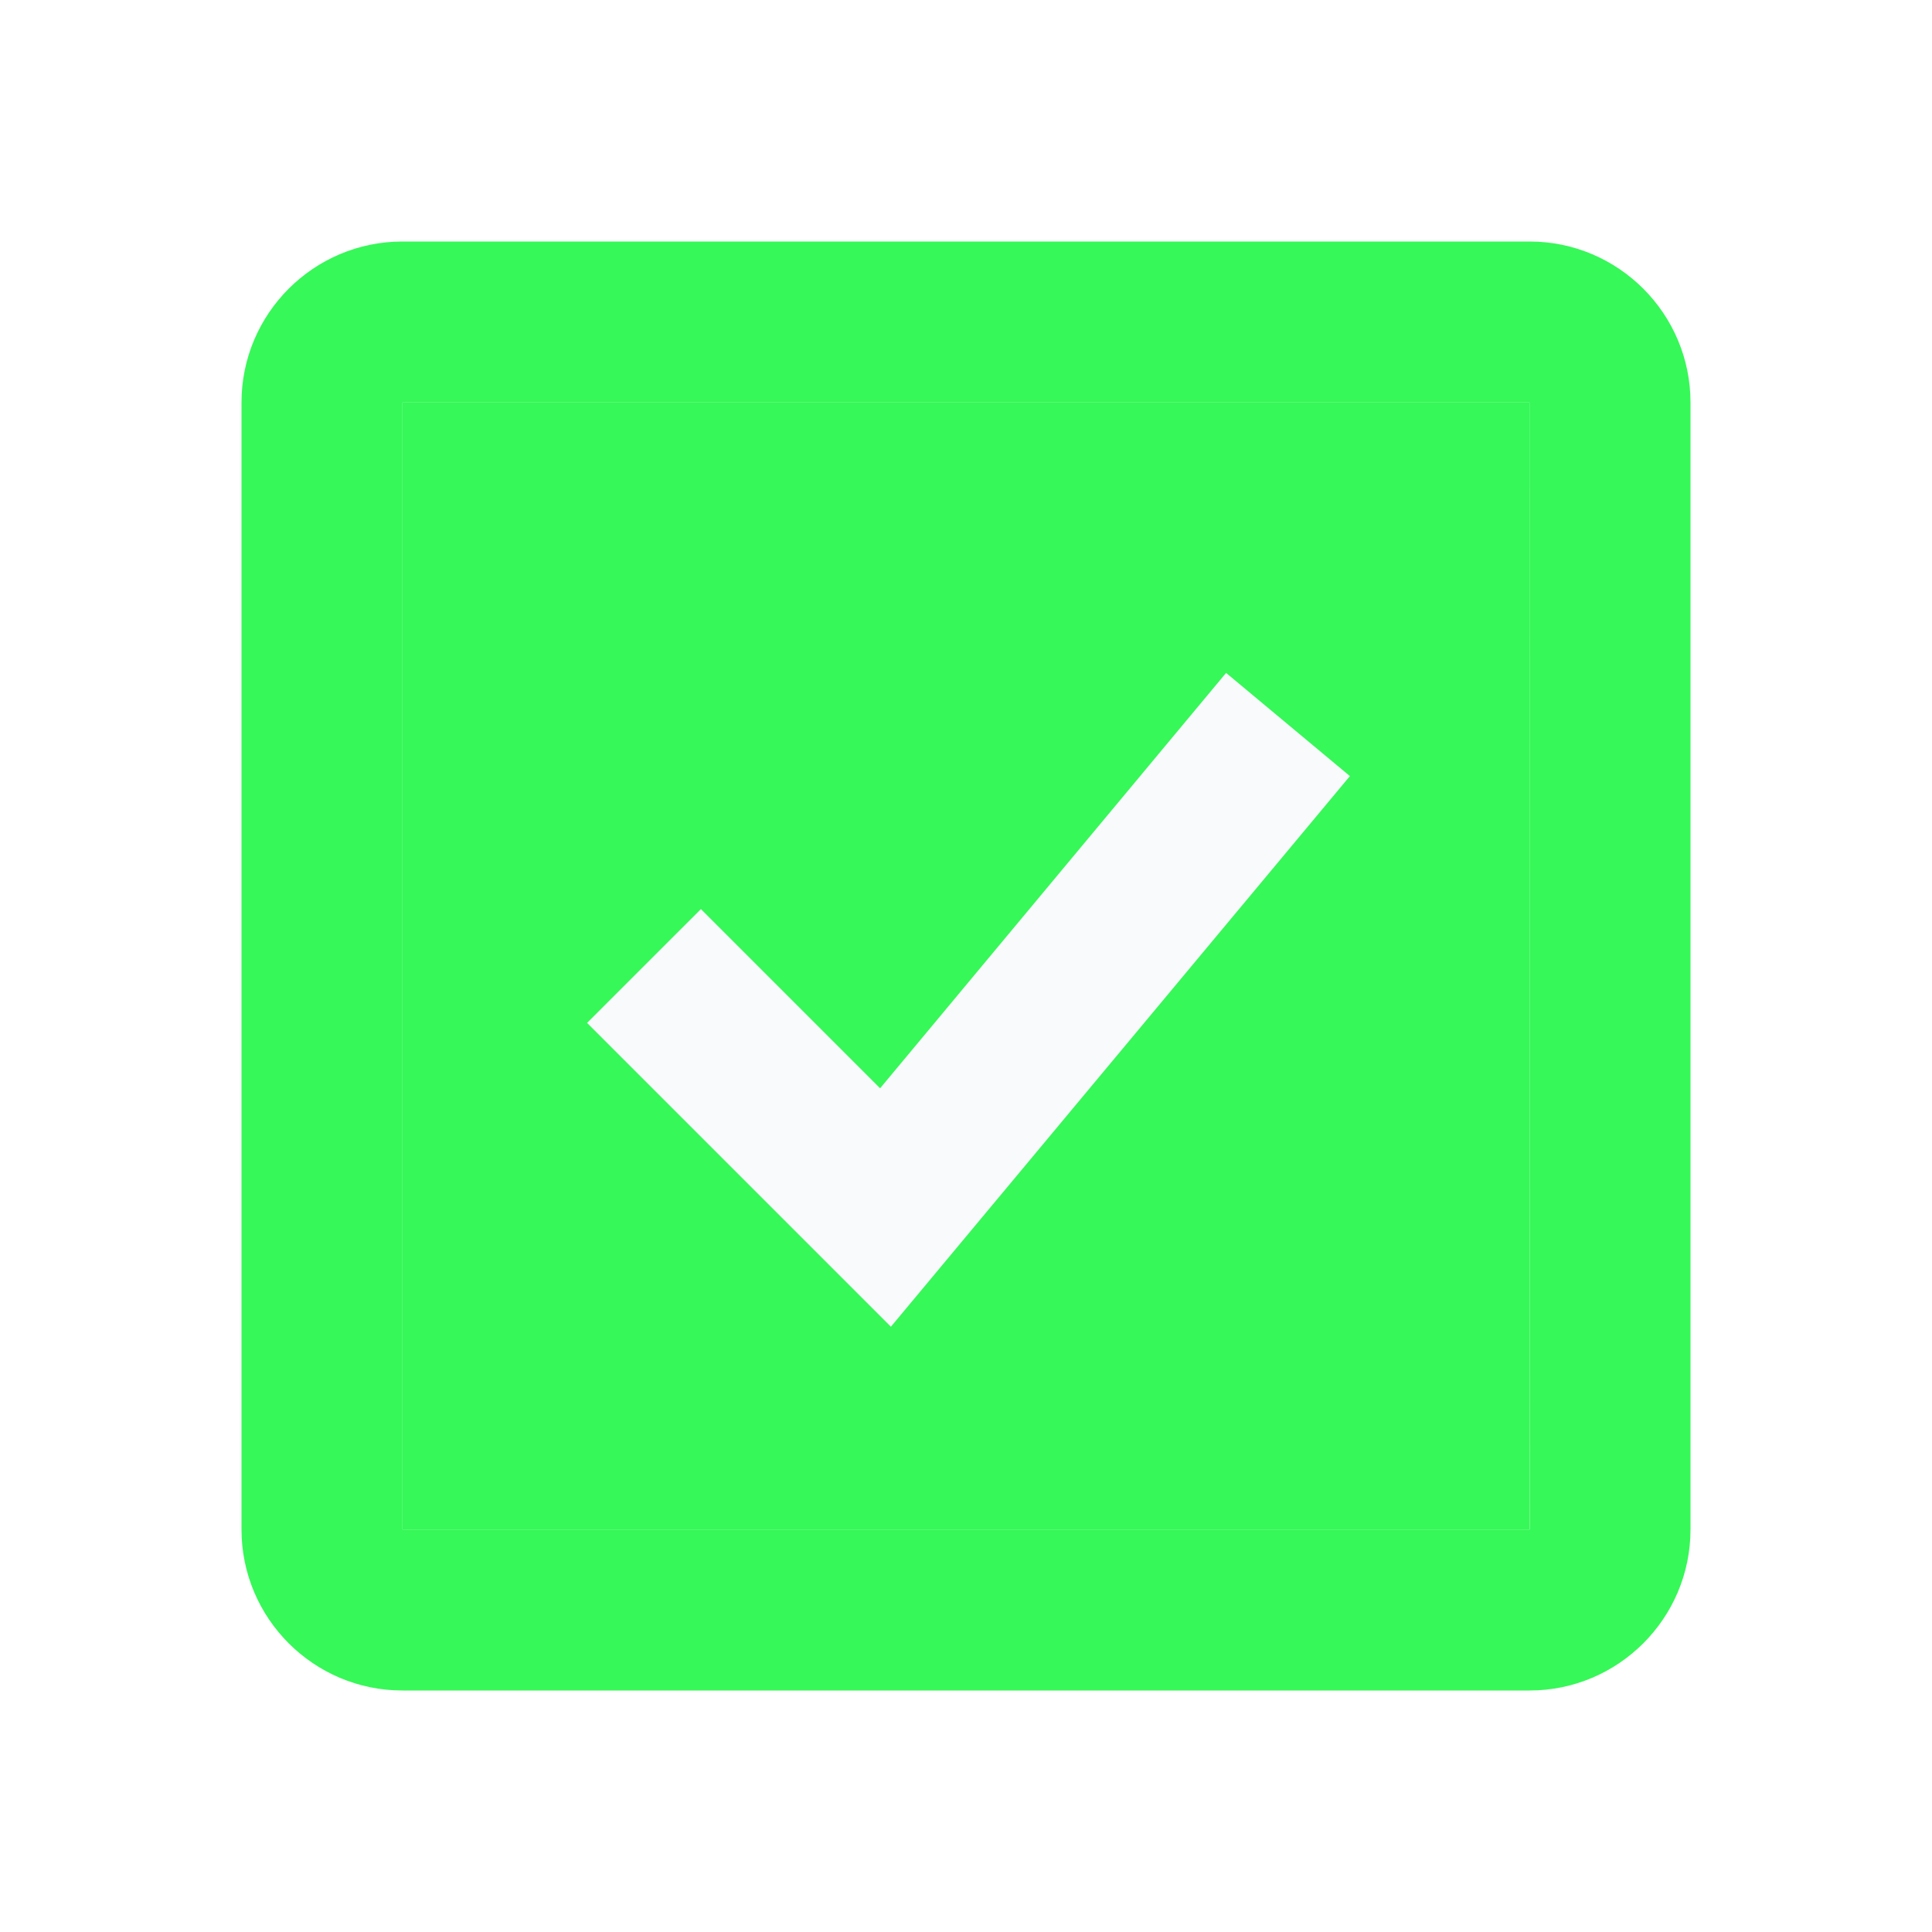
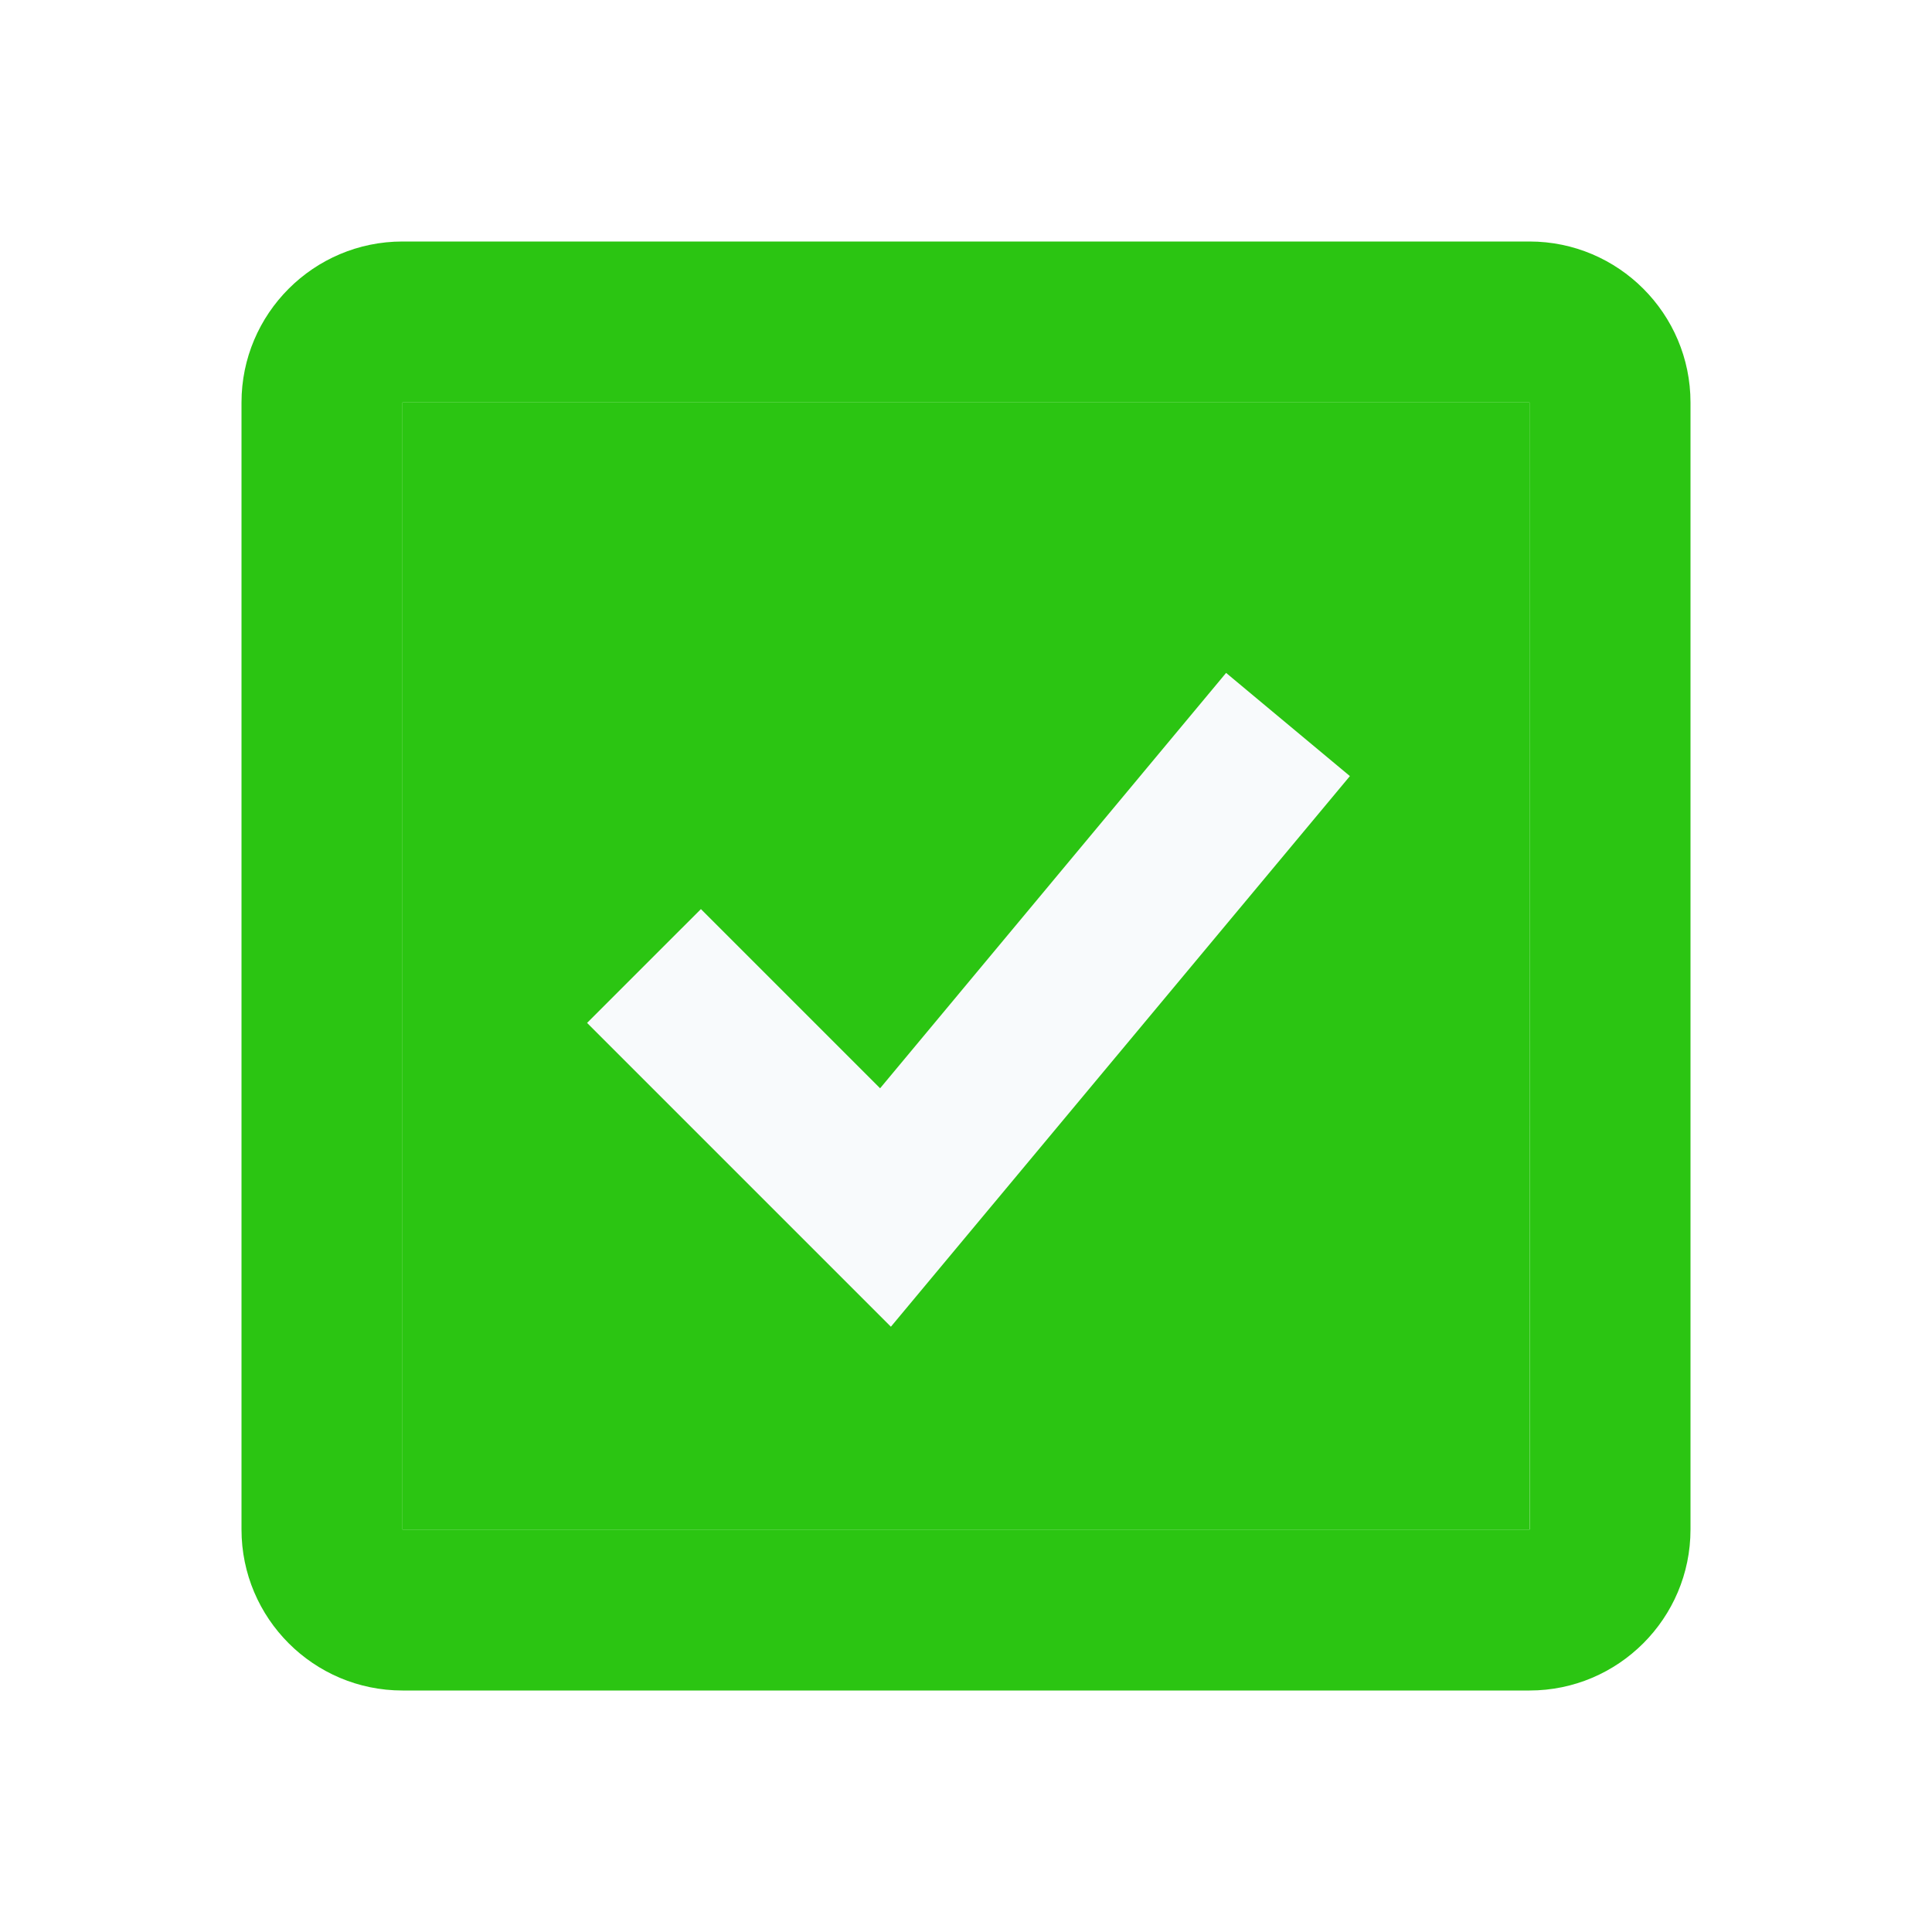
<svg xmlns="http://www.w3.org/2000/svg" width="24" height="24" viewBox="0 0 24 24" fill="none">
-   <rect x="5" y="5" width="14" height="14" fill="#36F858" />
+   <rect x="5" y="5" width="14" height="14" fill="#2BC512" />
  <path d="M10.933 13.519L8.707 11.293L7.293 12.707L11.067 16.481L16.769 9.641L15.231 8.359L10.933 13.519Z" fill="#F8FAFC" />
-   <path d="M19 3H5C3.897 3 3 3.897 3 5V19C3 20.103 3.897 21 5 21H19C20.103 21 21 20.103 21 19V5C21 3.897 20.103 3 19 3ZM5 19V5H19L19.002 19H5Z" fill="#36F858" />
+   <path d="M19 3H5C3.897 3 3 3.897 3 5V19C3 20.103 3.897 21 5 21H19C20.103 21 21 20.103 21 19V5C21 3.897 20.103 3 19 3ZM5 19V5H19L19.002 19H5Z" fill="#2BC512" />
</svg>
